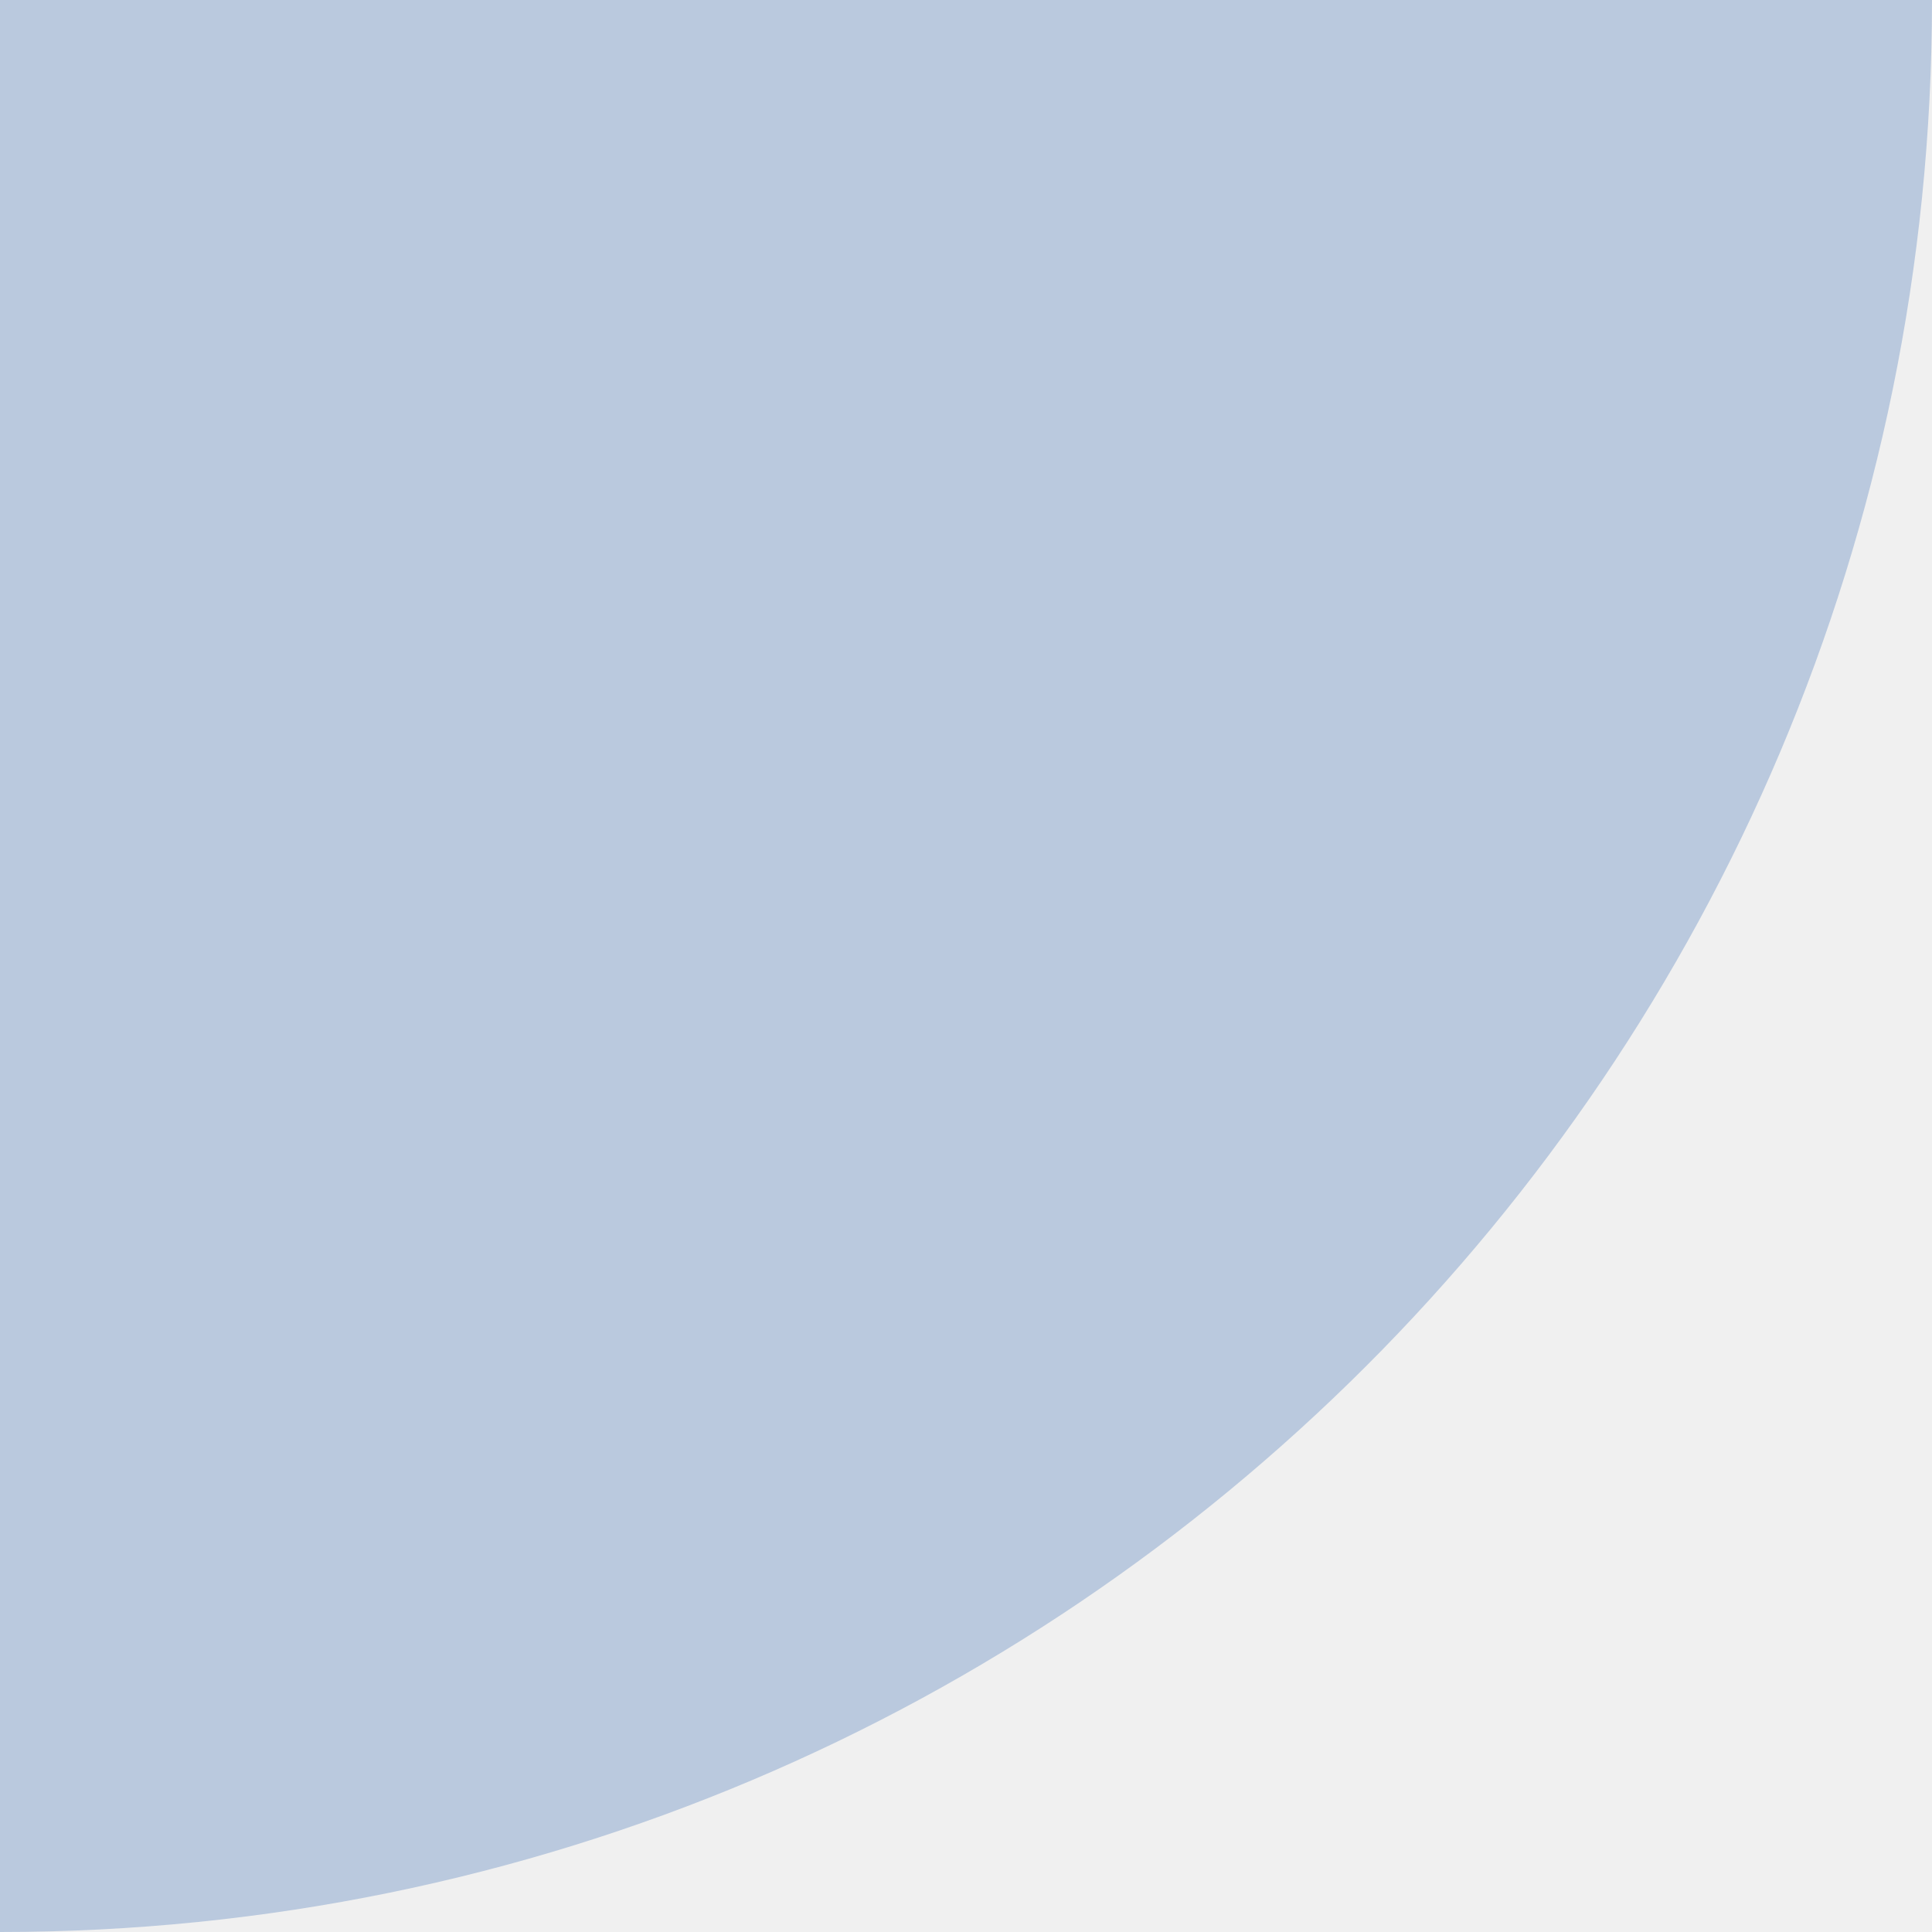
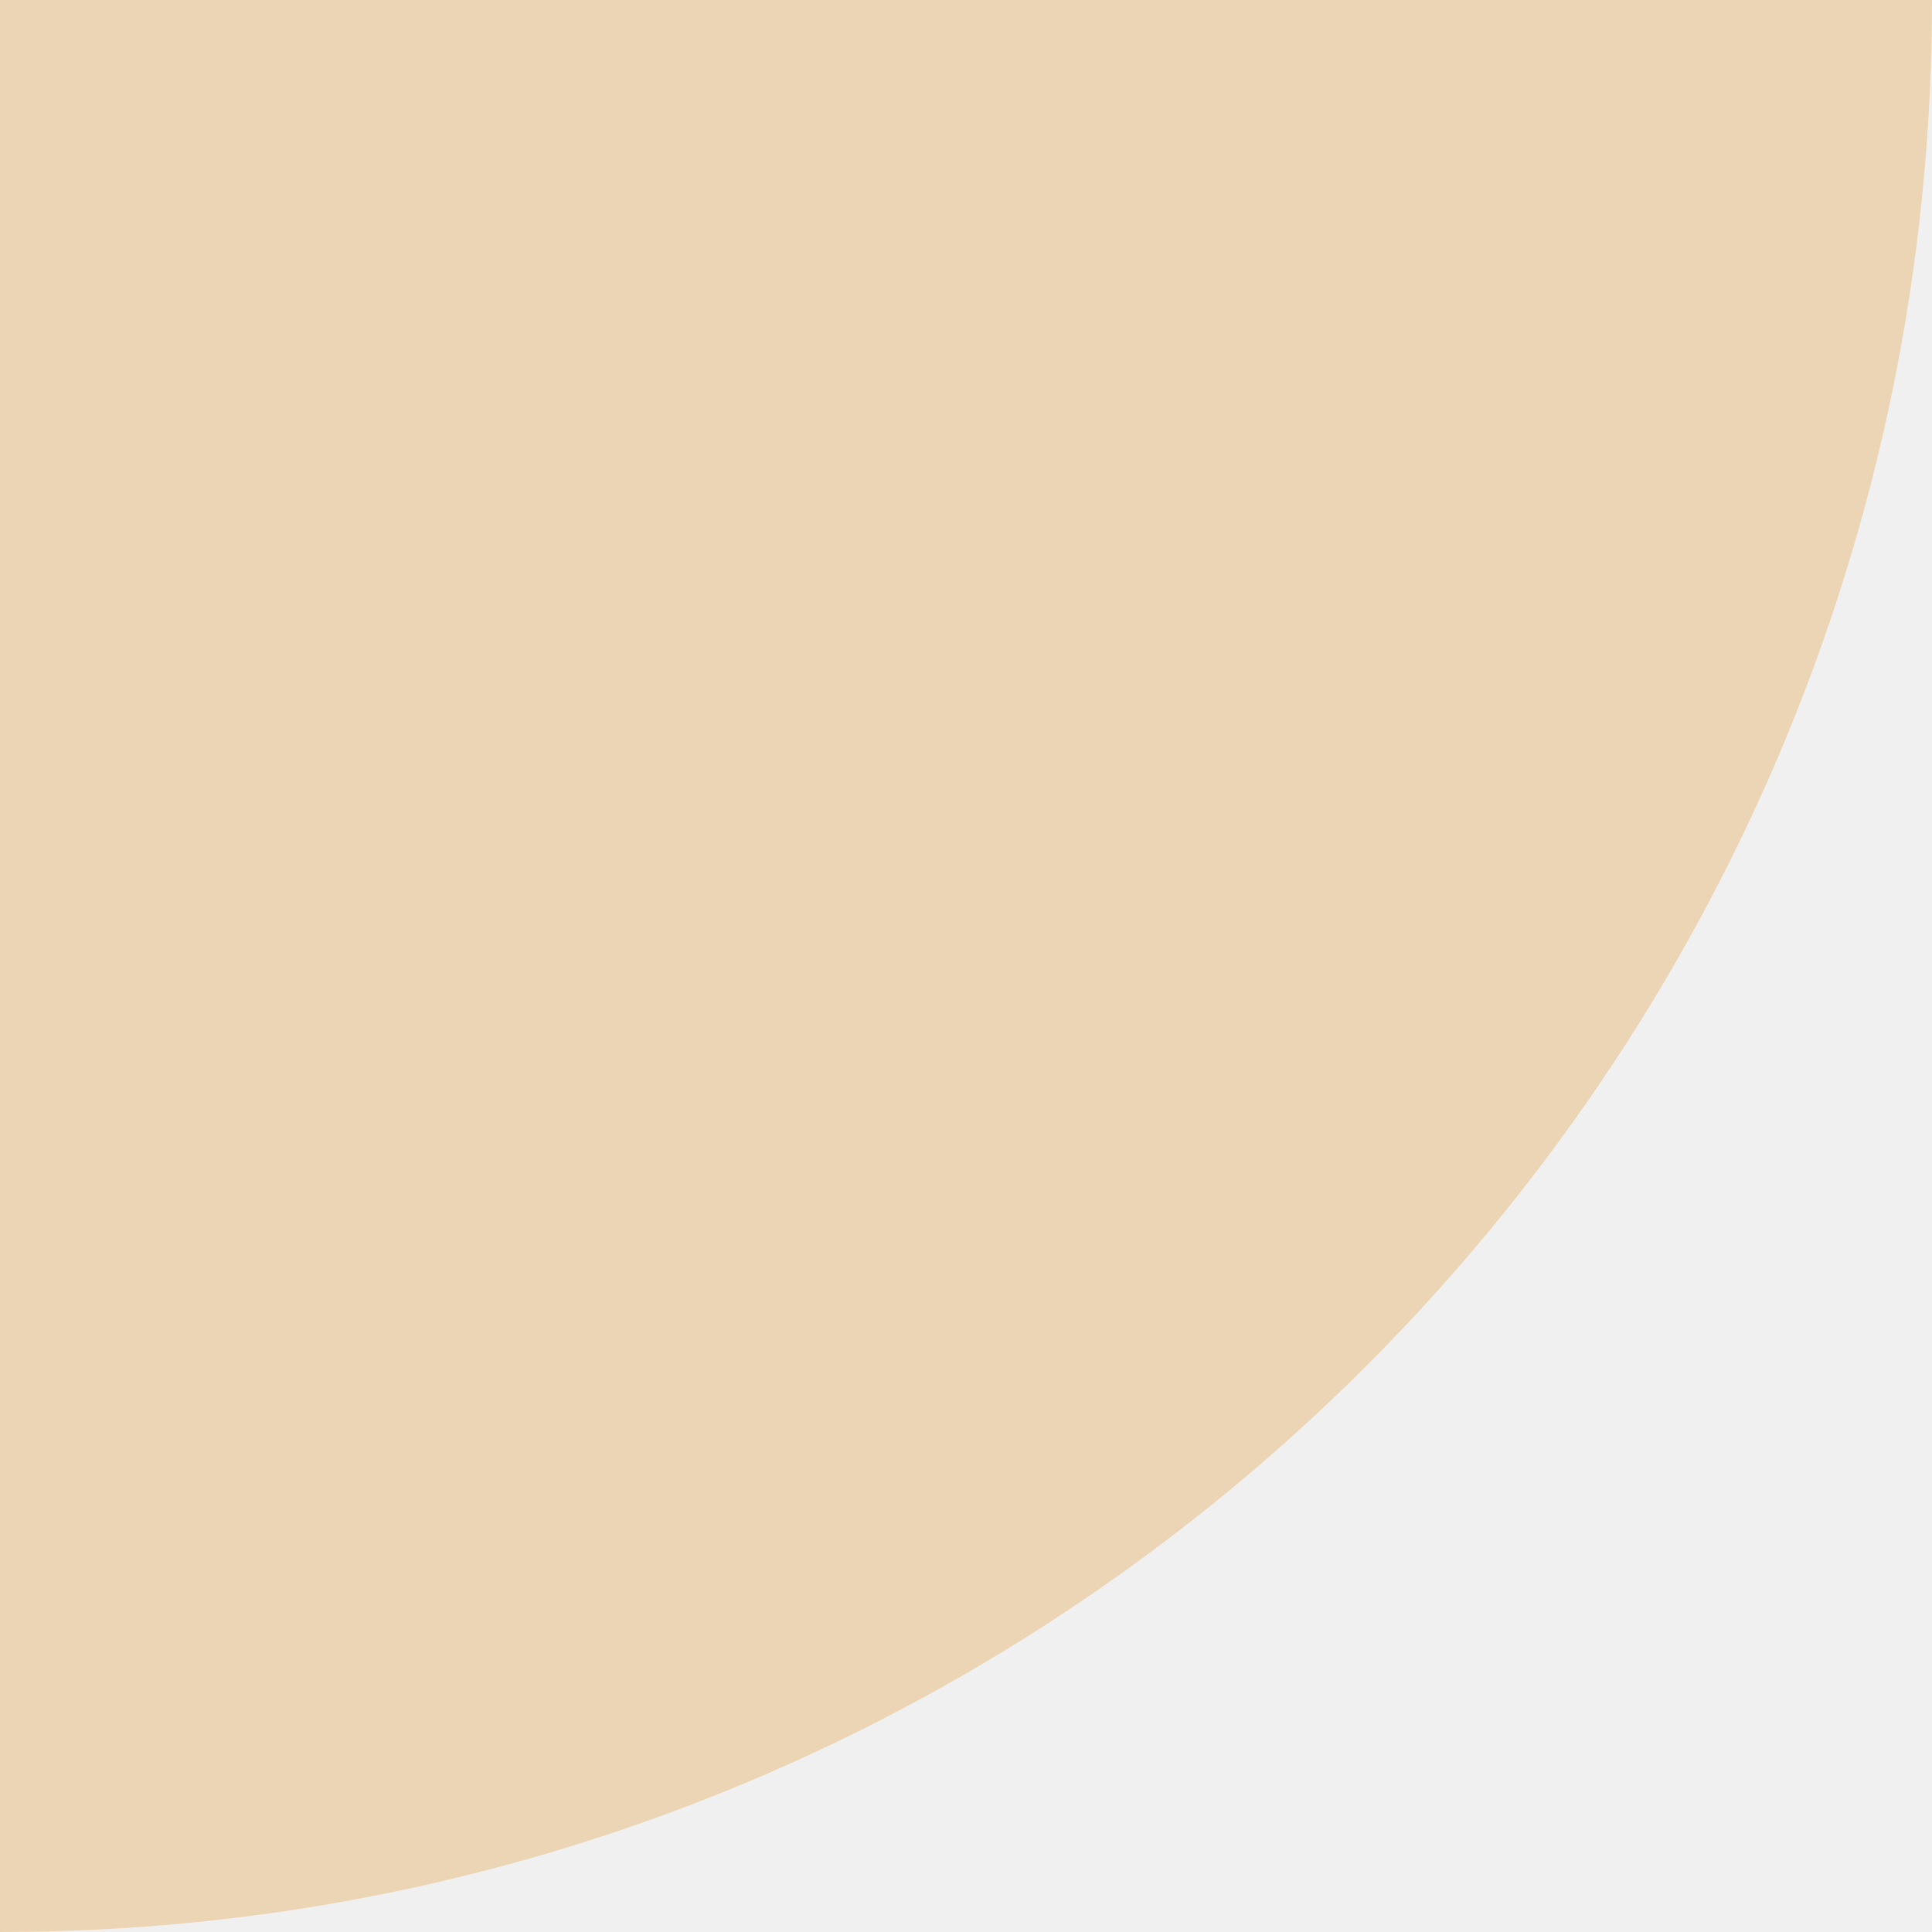
<svg xmlns="http://www.w3.org/2000/svg" width="48" height="48" viewBox="0 0 48 48" fill="#FFFFFF" opacity="0.3" version="1.1" id="svg4">
  <defs id="defs8" />
-   <circle cx="0" cy="0" r="48" id="circle2" style="fill:#3C6EB4;fill-opacity:1;opacity:1" />
+   <circle cx="0" cy="0" r="48" id="circle2" style="fill:#E59728;fill-opacity:1;opacity:1" />
</svg>
